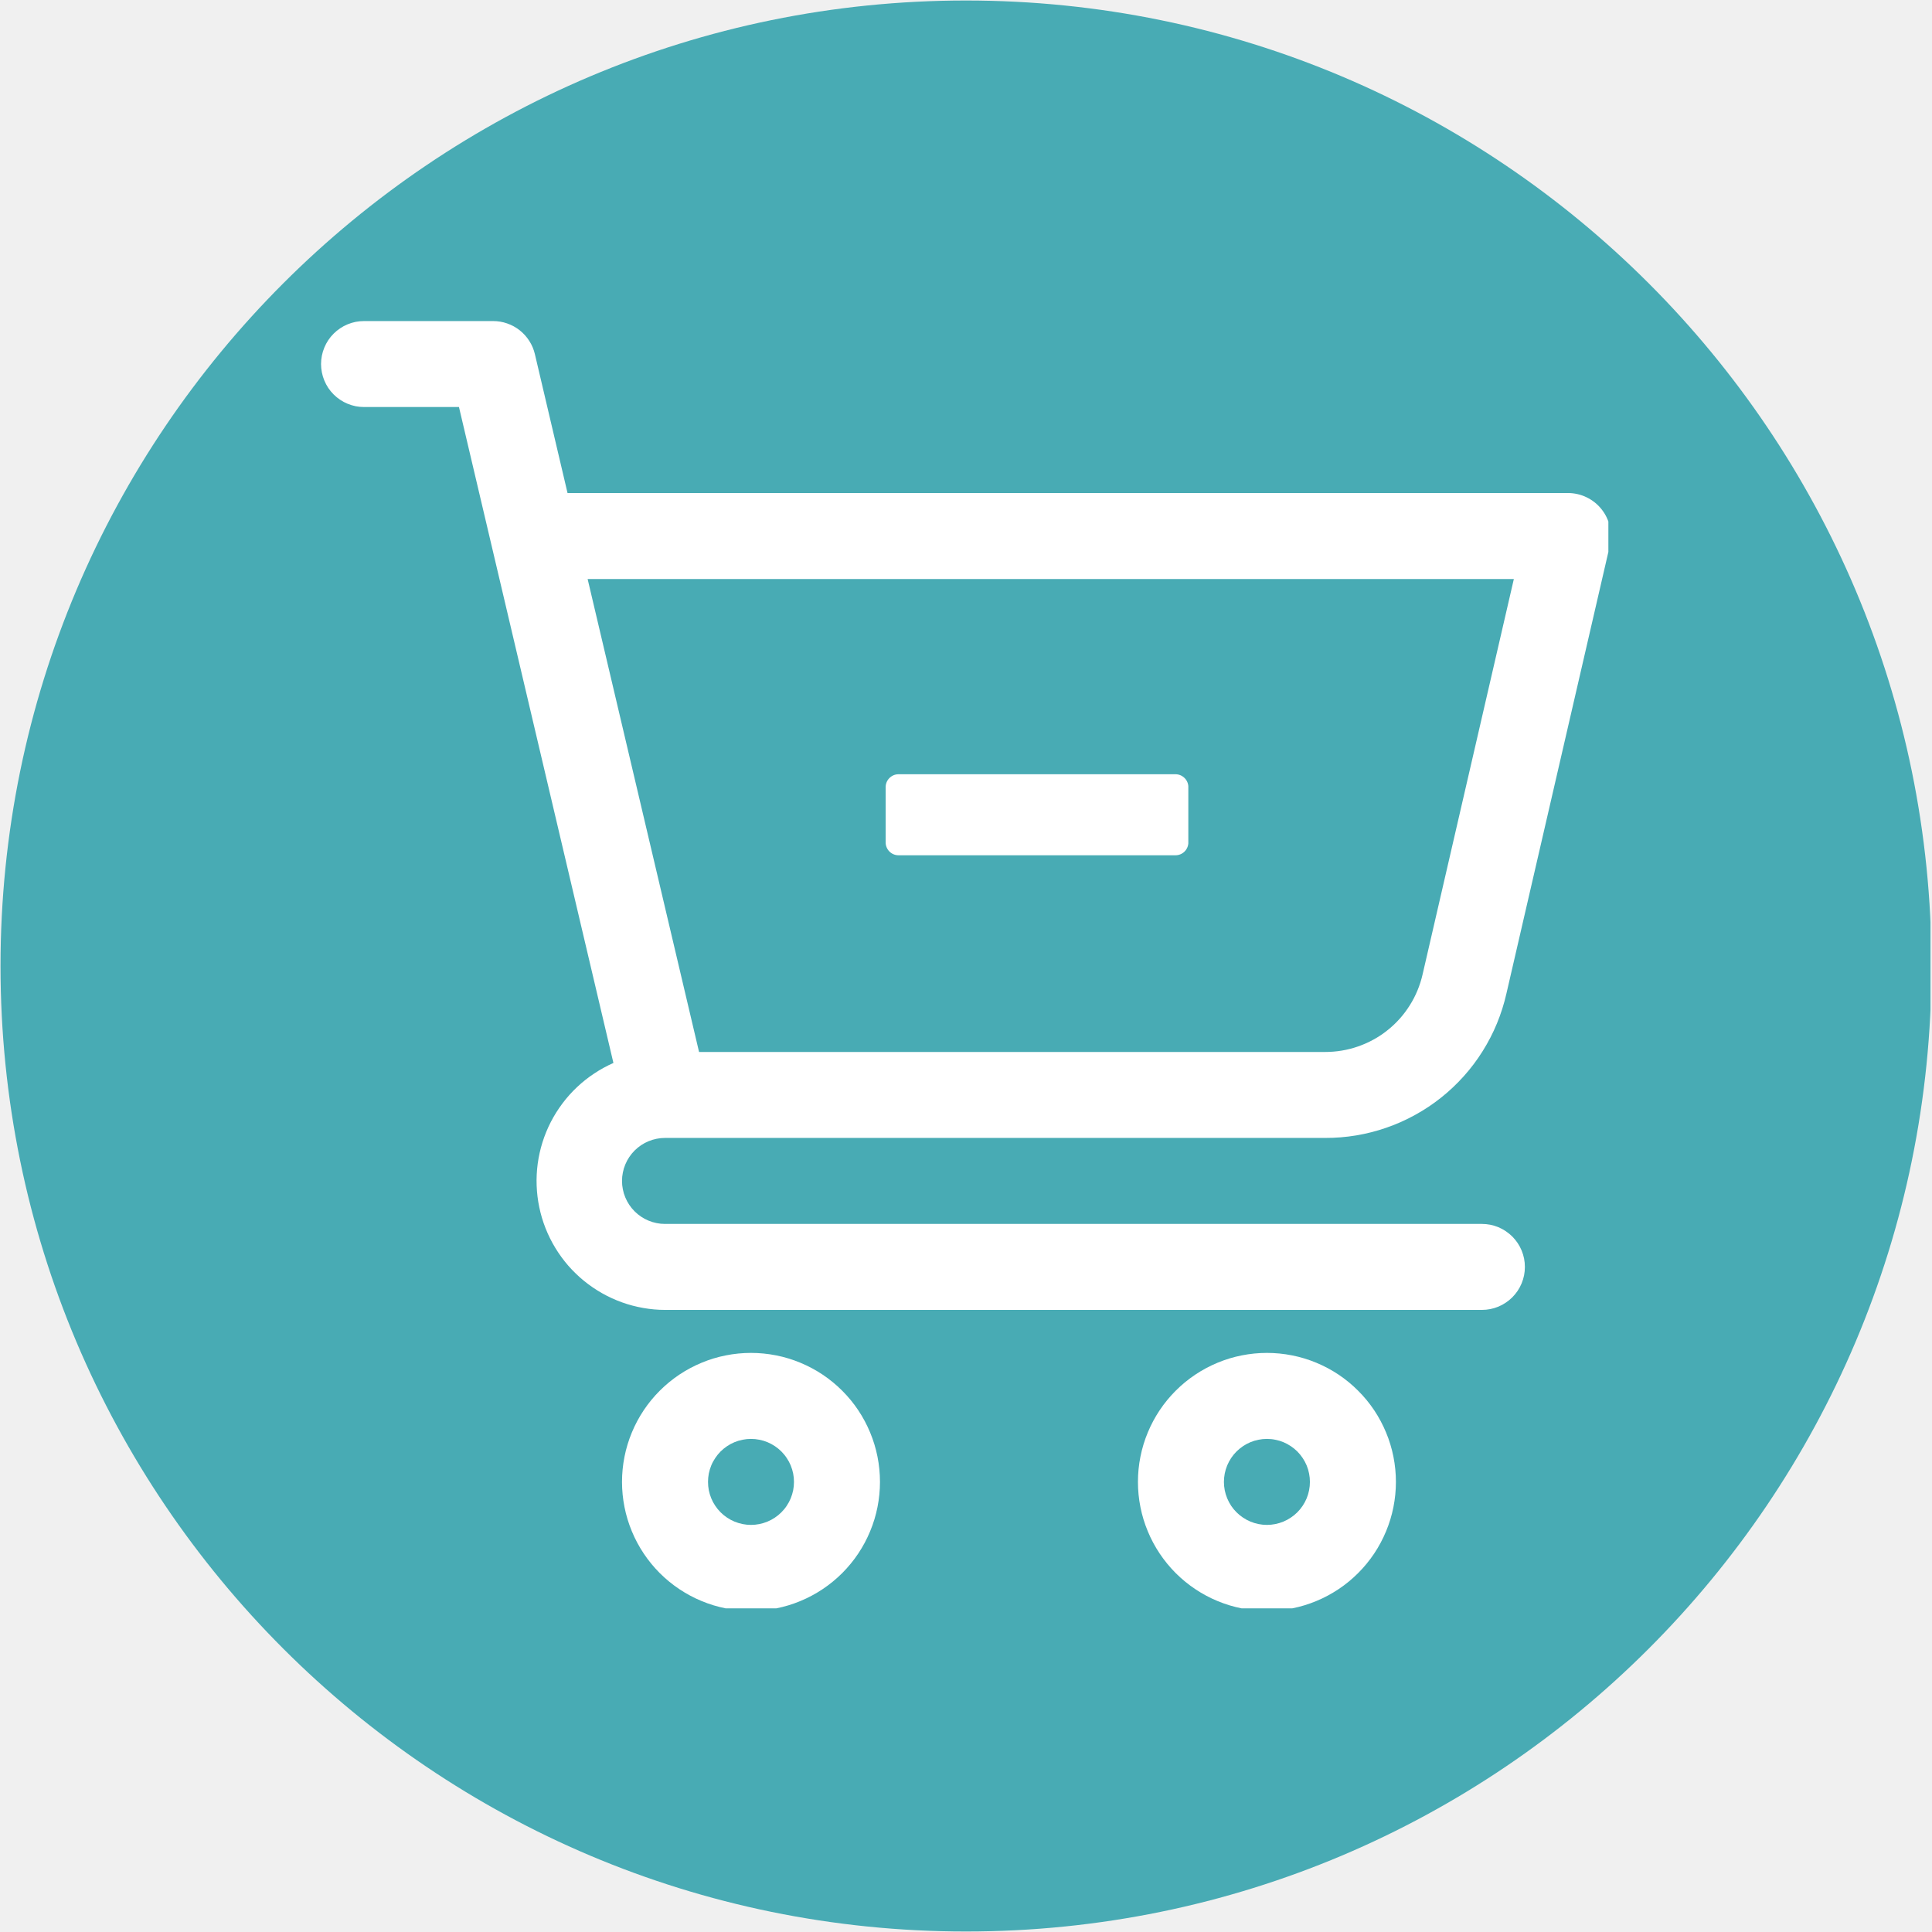
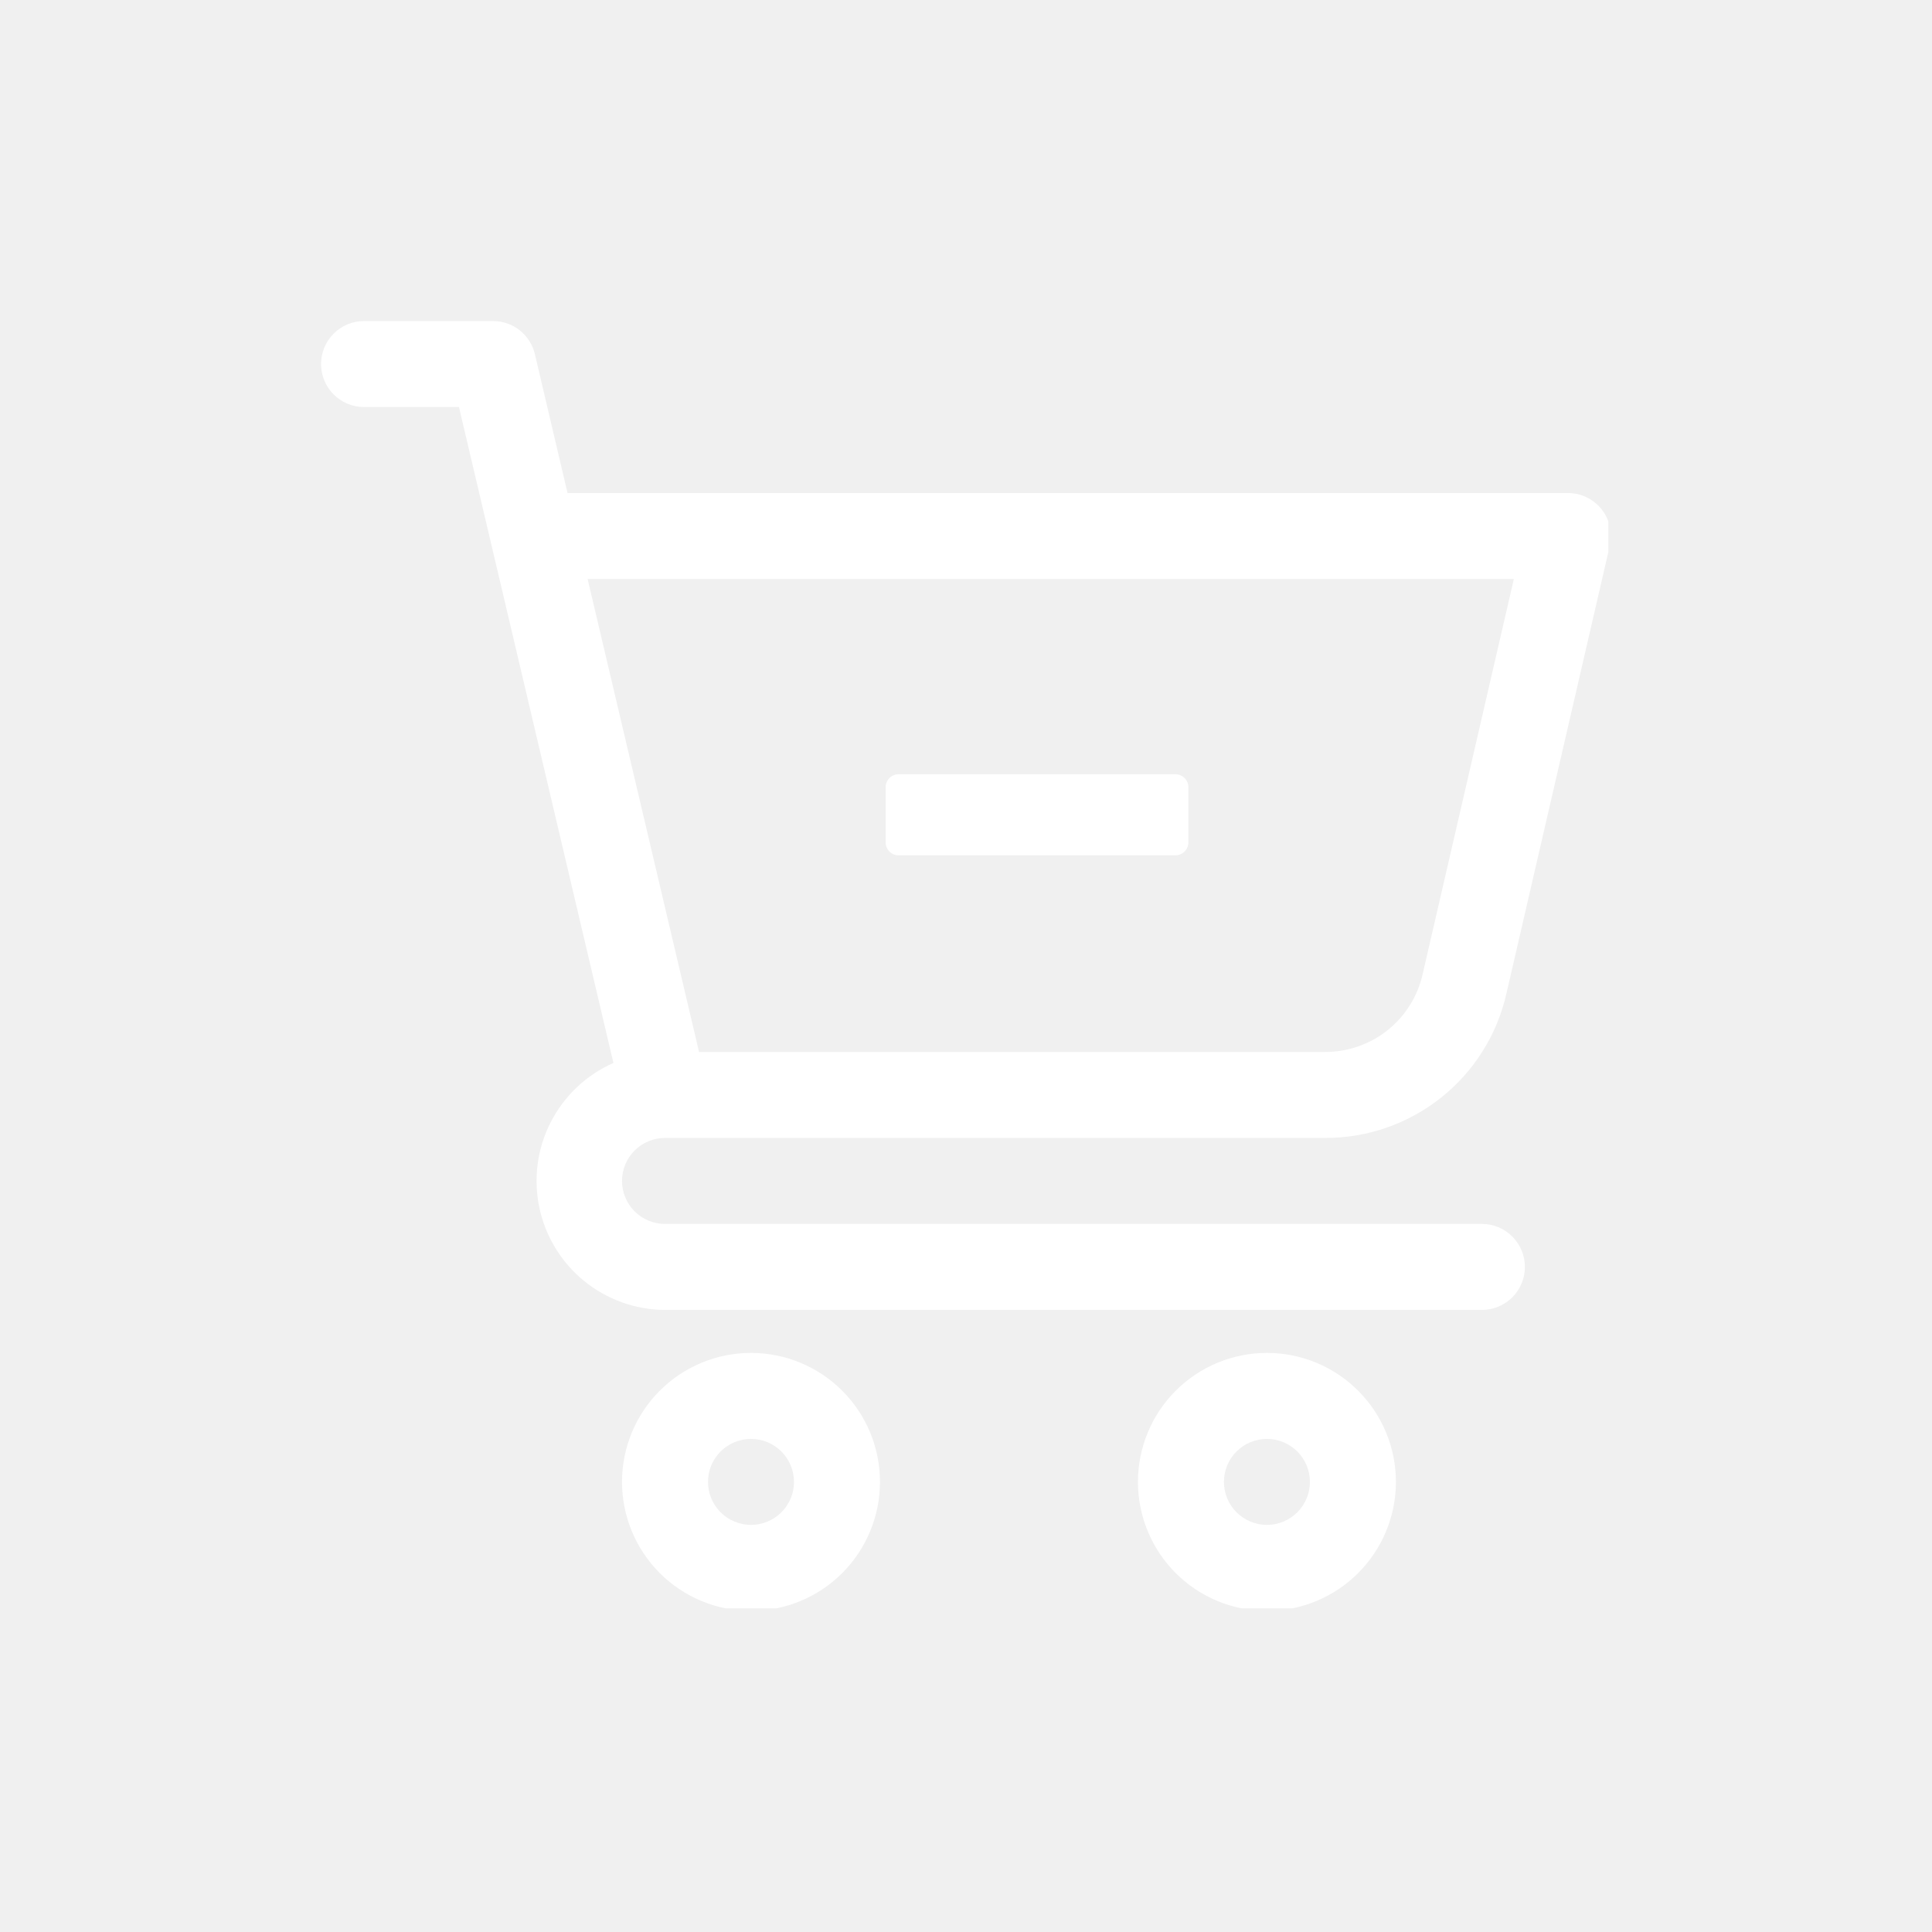
<svg xmlns="http://www.w3.org/2000/svg" width="300" zoomAndPan="magnify" viewBox="0 0 224.88 225" height="300" preserveAspectRatio="xMidYMid meet" version="1.0">
  <defs>
-     <clipPath id="bc7f8463b0">
-       <path d="M 0 0.059 L 224.762 0.059 L 224.762 224.938 L 0 224.938 Z M 0 0.059 " clip-rule="nonzero" />
-     </clipPath>
-     <clipPath id="6d2eb172d1">
-       <path d="M 112.441 0.059 C 50.34 0.059 0 50.402 0 112.5 C 0 174.598 50.34 224.941 112.441 224.941 C 174.539 224.941 224.879 174.598 224.879 112.5 C 224.879 50.402 174.539 0.059 112.441 0.059 Z M 112.441 0.059 " clip-rule="nonzero" />
-     </clipPath>
-     <clipPath id="a01ab60779">
+     <clipPath id="fce1912de1">
      <path d="M 37.328 37.391 L 187.25 37.391 L 187.25 153 L 37.328 153 Z M 37.328 37.391 " clip-rule="nonzero" />
    </clipPath>
-     <clipPath id="4106a212c3">
+     <clipPath id="f045e927f5">
      <path d="M 72 157 L 103 157 L 103 187.309 L 72 187.309 Z M 72 157 " clip-rule="nonzero" />
    </clipPath>
-     <clipPath id="ddf6e69f27">
+     <clipPath id="e7ecb3c5c0">
      <path d="M 132 157 L 163 157 L 163 187.309 L 132 187.309 Z M 132 157 " clip-rule="nonzero" />
    </clipPath>
-     <clipPath id="18f52b647d">
+     <clipPath id="eb76fe62a1">
      <path d="M 103.082 90.168 L 138.367 90.168 L 138.367 99.605 L 103.082 99.605 Z M 103.082 90.168 " clip-rule="nonzero" />
    </clipPath>
-     <clipPath id="ccfa29e91c">
+     <clipPath id="380ce1a679">
      <path d="M 104.582 90.168 L 136.836 90.168 C 137.234 90.168 137.613 90.328 137.895 90.609 C 138.176 90.887 138.336 91.27 138.336 91.668 L 138.336 98.109 C 138.336 98.504 138.176 98.887 137.895 99.168 C 137.613 99.449 137.234 99.605 136.836 99.605 L 104.582 99.605 C 104.184 99.605 103.805 99.449 103.523 99.168 C 103.242 98.887 103.082 98.504 103.082 98.109 L 103.082 91.668 C 103.082 91.27 103.242 90.887 103.523 90.609 C 103.805 90.328 104.184 90.168 104.582 90.168 Z M 104.582 90.168 " clip-rule="nonzero" />
    </clipPath>
  </defs>
-   <g clip-path="url(#bc7f8463b0)">
-     <g clip-path="url(#6d2eb172d1)">
-       <path fill="#48abb4" d="M 0 0.059 L 224.879 0.059 L 224.879 224.941 L 0 224.941 Z M 0 0.059 " fill-opacity="1" fill-rule="nonzero" />
-     </g>
-   </g>
-   <g clip-path="url(#a01ab60779)">
+   <g clip-path="url(#fce1912de1)">
    <path fill="#ffffff" d="M 77.387 132.523 L 154.254 132.523 C 155.473 132.527 156.684 132.43 157.883 132.23 C 159.086 132.027 160.262 131.73 161.41 131.328 C 162.562 130.93 163.668 130.438 164.734 129.848 C 165.805 129.262 166.812 128.59 167.766 127.832 C 168.719 127.074 169.602 126.238 170.414 125.332 C 171.227 124.426 171.957 123.457 172.602 122.426 C 173.25 121.395 173.809 120.316 174.273 119.191 C 174.738 118.062 175.105 116.906 175.375 115.719 L 187.418 63.551 C 187.5 63.184 187.543 62.812 187.547 62.438 C 187.547 62.059 187.504 61.688 187.422 61.32 C 187.34 60.953 187.215 60.598 187.051 60.258 C 186.891 59.918 186.691 59.602 186.457 59.309 C 186.223 59.012 185.957 58.746 185.664 58.512 C 185.367 58.277 185.051 58.078 184.711 57.914 C 184.371 57.75 184.02 57.625 183.652 57.543 C 183.285 57.461 182.91 57.418 182.535 57.418 L 66.035 57.418 L 62.234 41.25 C 62.105 40.699 61.891 40.188 61.586 39.711 C 61.285 39.234 60.91 38.82 60.469 38.469 C 60.027 38.121 59.539 37.852 59.004 37.668 C 58.473 37.48 57.922 37.391 57.359 37.391 L 42.336 37.391 C 42.008 37.391 41.684 37.422 41.359 37.484 C 41.039 37.551 40.723 37.645 40.422 37.77 C 40.117 37.895 39.828 38.051 39.555 38.234 C 39.281 38.414 39.027 38.625 38.797 38.855 C 38.562 39.09 38.355 39.34 38.172 39.613 C 37.992 39.887 37.836 40.176 37.711 40.48 C 37.586 40.785 37.488 41.098 37.426 41.418 C 37.363 41.742 37.328 42.066 37.328 42.395 C 37.328 42.727 37.363 43.051 37.426 43.375 C 37.488 43.695 37.586 44.008 37.711 44.312 C 37.836 44.617 37.992 44.906 38.172 45.18 C 38.355 45.453 38.562 45.703 38.797 45.938 C 39.027 46.168 39.281 46.379 39.555 46.559 C 39.828 46.742 40.117 46.898 40.422 47.023 C 40.723 47.148 41.039 47.242 41.359 47.309 C 41.684 47.371 42.008 47.402 42.336 47.402 L 53.391 47.402 L 71.379 123.793 C 70.598 124.137 69.852 124.547 69.141 125.02 C 68.43 125.488 67.762 126.02 67.141 126.605 C 66.52 127.191 65.953 127.824 65.441 128.508 C 64.93 129.191 64.477 129.91 64.086 130.668 C 63.695 131.43 63.375 132.215 63.117 133.031 C 62.863 133.844 62.676 134.676 62.562 135.52 C 62.449 136.367 62.406 137.219 62.438 138.07 C 62.469 138.922 62.57 139.77 62.746 140.602 C 62.918 141.438 63.164 142.254 63.477 143.047 C 63.789 143.84 64.168 144.602 64.613 145.332 C 65.055 146.062 65.559 146.75 66.117 147.395 C 66.68 148.035 67.289 148.629 67.949 149.168 C 68.613 149.707 69.316 150.188 70.059 150.609 C 70.801 151.027 71.574 151.383 72.379 151.672 C 73.18 151.961 74.004 152.176 74.844 152.324 C 75.684 152.473 76.531 152.551 77.387 152.551 L 172.52 152.551 C 172.852 152.551 173.176 152.52 173.496 152.457 C 173.82 152.391 174.133 152.297 174.438 152.172 C 174.742 152.047 175.031 151.891 175.301 151.707 C 175.574 151.527 175.828 151.32 176.062 151.086 C 176.293 150.852 176.5 150.602 176.684 150.328 C 176.867 150.055 177.02 149.766 177.148 149.461 C 177.273 149.156 177.367 148.844 177.434 148.523 C 177.496 148.199 177.527 147.875 177.527 147.547 C 177.527 147.215 177.496 146.891 177.434 146.57 C 177.367 146.246 177.273 145.934 177.148 145.629 C 177.02 145.324 176.867 145.035 176.684 144.762 C 176.5 144.492 176.293 144.238 176.062 144.004 C 175.828 143.773 175.574 143.566 175.301 143.383 C 175.031 143.199 174.742 143.047 174.438 142.918 C 174.133 142.793 173.82 142.699 173.496 142.633 C 173.176 142.57 172.852 142.539 172.52 142.539 L 77.387 142.539 C 77.059 142.539 76.73 142.508 76.41 142.441 C 76.086 142.379 75.773 142.281 75.469 142.156 C 75.168 142.031 74.879 141.879 74.605 141.695 C 74.332 141.512 74.078 141.305 73.844 141.07 C 73.613 140.84 73.406 140.586 73.223 140.312 C 73.039 140.039 72.887 139.75 72.762 139.449 C 72.633 139.145 72.539 138.832 72.477 138.508 C 72.41 138.188 72.379 137.859 72.379 137.531 C 72.379 137.203 72.41 136.875 72.477 136.555 C 72.539 136.23 72.633 135.918 72.762 135.613 C 72.887 135.312 73.039 135.023 73.223 134.75 C 73.406 134.477 73.613 134.223 73.844 133.992 C 74.078 133.758 74.332 133.551 74.605 133.367 C 74.879 133.184 75.168 133.031 75.469 132.906 C 75.773 132.781 76.086 132.684 76.41 132.621 C 76.73 132.555 77.059 132.523 77.387 132.523 Z M 176.242 67.434 L 165.617 113.469 C 165.473 114.105 165.273 114.73 165.023 115.336 C 164.773 115.941 164.477 116.52 164.125 117.074 C 163.777 117.629 163.387 118.152 162.949 118.641 C 162.512 119.129 162.039 119.578 161.523 119.984 C 161.012 120.395 160.469 120.758 159.895 121.07 C 159.32 121.387 158.723 121.652 158.105 121.867 C 157.488 122.082 156.855 122.246 156.207 122.352 C 155.562 122.461 154.91 122.512 154.254 122.512 L 81.352 122.512 L 68.375 67.434 Z M 176.242 67.434 " fill-opacity="1" fill-rule="nonzero" />
  </g>
-   <g clip-path="url(#4106a212c3)">
+   <g clip-path="url(#f045e927f5)">
    <path fill="#ffffff" d="M 87.398 157.559 C 86.414 157.559 85.438 157.656 84.469 157.848 C 83.504 158.039 82.562 158.324 81.652 158.703 C 80.742 159.082 79.875 159.543 79.055 160.09 C 78.234 160.641 77.477 161.262 76.777 161.961 C 76.082 162.656 75.457 163.414 74.91 164.234 C 74.363 165.055 73.898 165.922 73.523 166.832 C 73.145 167.742 72.859 168.684 72.668 169.648 C 72.477 170.617 72.379 171.594 72.379 172.582 C 72.379 173.566 72.477 174.543 72.668 175.512 C 72.859 176.48 73.145 177.418 73.523 178.328 C 73.898 179.242 74.363 180.105 74.91 180.926 C 75.457 181.746 76.082 182.504 76.777 183.203 C 77.477 183.898 78.234 184.523 79.055 185.07 C 79.875 185.617 80.742 186.082 81.652 186.457 C 82.562 186.836 83.504 187.121 84.469 187.312 C 85.438 187.508 86.414 187.602 87.398 187.602 C 88.387 187.602 89.363 187.508 90.332 187.312 C 91.297 187.121 92.238 186.836 93.148 186.457 C 94.059 186.082 94.926 185.617 95.746 185.07 C 96.566 184.523 97.324 183.898 98.023 183.203 C 98.719 182.504 99.344 181.746 99.891 180.926 C 100.438 180.105 100.902 179.242 101.277 178.328 C 101.656 177.418 101.941 176.48 102.133 175.512 C 102.324 174.543 102.422 173.566 102.422 172.582 C 102.422 171.594 102.324 170.617 102.133 169.648 C 101.941 168.684 101.656 167.742 101.277 166.832 C 100.902 165.922 100.438 165.055 99.891 164.234 C 99.344 163.414 98.719 162.656 98.023 161.961 C 97.324 161.262 96.566 160.641 95.746 160.09 C 94.926 159.543 94.059 159.082 93.148 158.703 C 92.238 158.324 91.297 158.039 90.332 157.848 C 89.363 157.656 88.387 157.559 87.398 157.559 Z M 87.398 177.59 C 87.07 177.59 86.746 177.555 86.422 177.492 C 86.102 177.426 85.789 177.332 85.484 177.207 C 85.18 177.082 84.891 176.926 84.617 176.742 C 84.344 176.562 84.094 176.355 83.859 176.121 C 83.629 175.891 83.418 175.637 83.238 175.363 C 83.055 175.09 82.898 174.801 82.773 174.496 C 82.648 174.191 82.555 173.879 82.488 173.559 C 82.426 173.234 82.395 172.91 82.395 172.582 C 82.395 172.254 82.426 171.926 82.488 171.605 C 82.555 171.281 82.648 170.969 82.773 170.664 C 82.898 170.359 83.055 170.074 83.238 169.801 C 83.418 169.527 83.629 169.273 83.859 169.039 C 84.094 168.809 84.344 168.602 84.617 168.418 C 84.891 168.234 85.18 168.082 85.484 167.953 C 85.789 167.828 86.102 167.734 86.422 167.672 C 86.746 167.605 87.07 167.574 87.398 167.574 C 87.73 167.574 88.055 167.605 88.379 167.672 C 88.699 167.734 89.012 167.828 89.316 167.953 C 89.621 168.082 89.91 168.234 90.184 168.418 C 90.457 168.602 90.707 168.809 90.941 169.039 C 91.172 169.273 91.383 169.527 91.562 169.801 C 91.746 170.074 91.902 170.359 92.027 170.664 C 92.152 170.969 92.246 171.281 92.312 171.605 C 92.375 171.926 92.406 172.254 92.406 172.582 C 92.406 172.91 92.375 173.234 92.312 173.559 C 92.246 173.879 92.152 174.191 92.027 174.496 C 91.902 174.801 91.746 175.09 91.562 175.363 C 91.383 175.637 91.172 175.891 90.941 176.121 C 90.707 176.355 90.457 176.562 90.184 176.742 C 89.91 176.926 89.621 177.082 89.316 177.207 C 89.012 177.332 88.699 177.426 88.379 177.492 C 88.055 177.555 87.73 177.59 87.398 177.59 Z M 87.398 177.59 " fill-opacity="1" fill-rule="nonzero" />
  </g>
-   <g clip-path="url(#ddf6e69f27)">
+   <g clip-path="url(#e7ecb3c5c0)">
    <path fill="#ffffff" d="M 147.484 157.559 C 146.5 157.559 145.523 157.656 144.555 157.848 C 143.586 158.039 142.648 158.324 141.738 158.703 C 140.824 159.082 139.961 159.543 139.141 160.09 C 138.32 160.641 137.562 161.262 136.863 161.961 C 136.168 162.656 135.543 163.414 134.996 164.234 C 134.449 165.055 133.984 165.922 133.609 166.832 C 133.23 167.742 132.945 168.684 132.754 169.648 C 132.559 170.617 132.465 171.594 132.465 172.582 C 132.465 173.566 132.559 174.543 132.754 175.512 C 132.945 176.48 133.23 177.418 133.609 178.328 C 133.984 179.242 134.449 180.105 134.996 180.926 C 135.543 181.746 136.168 182.504 136.863 183.203 C 137.562 183.898 138.32 184.523 139.141 185.07 C 139.961 185.617 140.824 186.082 141.738 186.457 C 142.648 186.836 143.586 187.121 144.555 187.312 C 145.523 187.508 146.5 187.602 147.484 187.602 C 148.473 187.602 149.449 187.508 150.414 187.312 C 151.383 187.121 152.324 186.836 153.234 186.457 C 154.145 186.082 155.012 185.617 155.832 185.07 C 156.652 184.523 157.41 183.898 158.105 183.203 C 158.805 182.504 159.426 181.746 159.977 180.926 C 160.523 180.105 160.984 179.242 161.363 178.328 C 161.742 177.418 162.027 176.48 162.219 175.512 C 162.41 174.543 162.508 173.566 162.508 172.582 C 162.508 171.594 162.41 170.617 162.219 169.648 C 162.027 168.684 161.742 167.742 161.363 166.832 C 160.984 165.922 160.523 165.055 159.977 164.234 C 159.426 163.414 158.805 162.656 158.105 161.961 C 157.41 161.262 156.652 160.641 155.832 160.09 C 155.012 159.543 154.145 159.082 153.234 158.703 C 152.324 158.324 151.383 158.039 150.414 157.848 C 149.449 157.656 148.473 157.559 147.484 157.559 Z M 147.484 177.59 C 147.156 177.59 146.832 177.555 146.508 177.492 C 146.188 177.426 145.871 177.332 145.57 177.207 C 145.266 177.082 144.977 176.926 144.703 176.742 C 144.43 176.562 144.176 176.355 143.945 176.121 C 143.711 175.891 143.504 175.637 143.32 175.363 C 143.141 175.09 142.984 174.801 142.859 174.496 C 142.734 174.191 142.637 173.879 142.574 173.559 C 142.512 173.234 142.477 172.91 142.477 172.582 C 142.477 172.254 142.512 171.926 142.574 171.605 C 142.637 171.281 142.734 170.969 142.859 170.664 C 142.984 170.359 143.141 170.074 143.32 169.801 C 143.504 169.527 143.711 169.273 143.945 169.039 C 144.176 168.809 144.43 168.602 144.703 168.418 C 144.977 168.234 145.266 168.082 145.57 167.953 C 145.871 167.828 146.188 167.734 146.508 167.672 C 146.832 167.605 147.156 167.574 147.484 167.574 C 147.812 167.574 148.141 167.605 148.461 167.672 C 148.785 167.734 149.098 167.828 149.402 167.953 C 149.707 168.082 149.992 168.234 150.266 168.418 C 150.539 168.602 150.793 168.809 151.027 169.039 C 151.258 169.273 151.465 169.527 151.648 169.801 C 151.832 170.074 151.984 170.359 152.113 170.664 C 152.238 170.969 152.332 171.281 152.395 171.605 C 152.461 171.926 152.492 172.254 152.492 172.582 C 152.492 172.91 152.461 173.234 152.395 173.559 C 152.332 173.879 152.238 174.191 152.113 174.496 C 151.984 174.801 151.832 175.09 151.648 175.363 C 151.465 175.637 151.258 175.891 151.027 176.121 C 150.793 176.355 150.539 176.562 150.266 176.742 C 149.992 176.926 149.707 177.082 149.402 177.207 C 149.098 177.332 148.785 177.426 148.461 177.492 C 148.141 177.555 147.812 177.59 147.484 177.59 Z M 147.484 177.59 " fill-opacity="1" fill-rule="nonzero" />
  </g>
-   <g clip-path="url(#18f52b647d)">
-     <g clip-path="url(#ccfa29e91c)">
+   <g clip-path="url(#eb76fe62a1)">
+     <g clip-path="url(#380ce1a679)">
      <path fill="#ffffff" d="M 103.082 90.168 L 138.332 90.168 L 138.332 99.605 L 103.082 99.605 Z M 103.082 90.168 " fill-opacity="1" fill-rule="nonzero" />
    </g>
  </g>
</svg>
